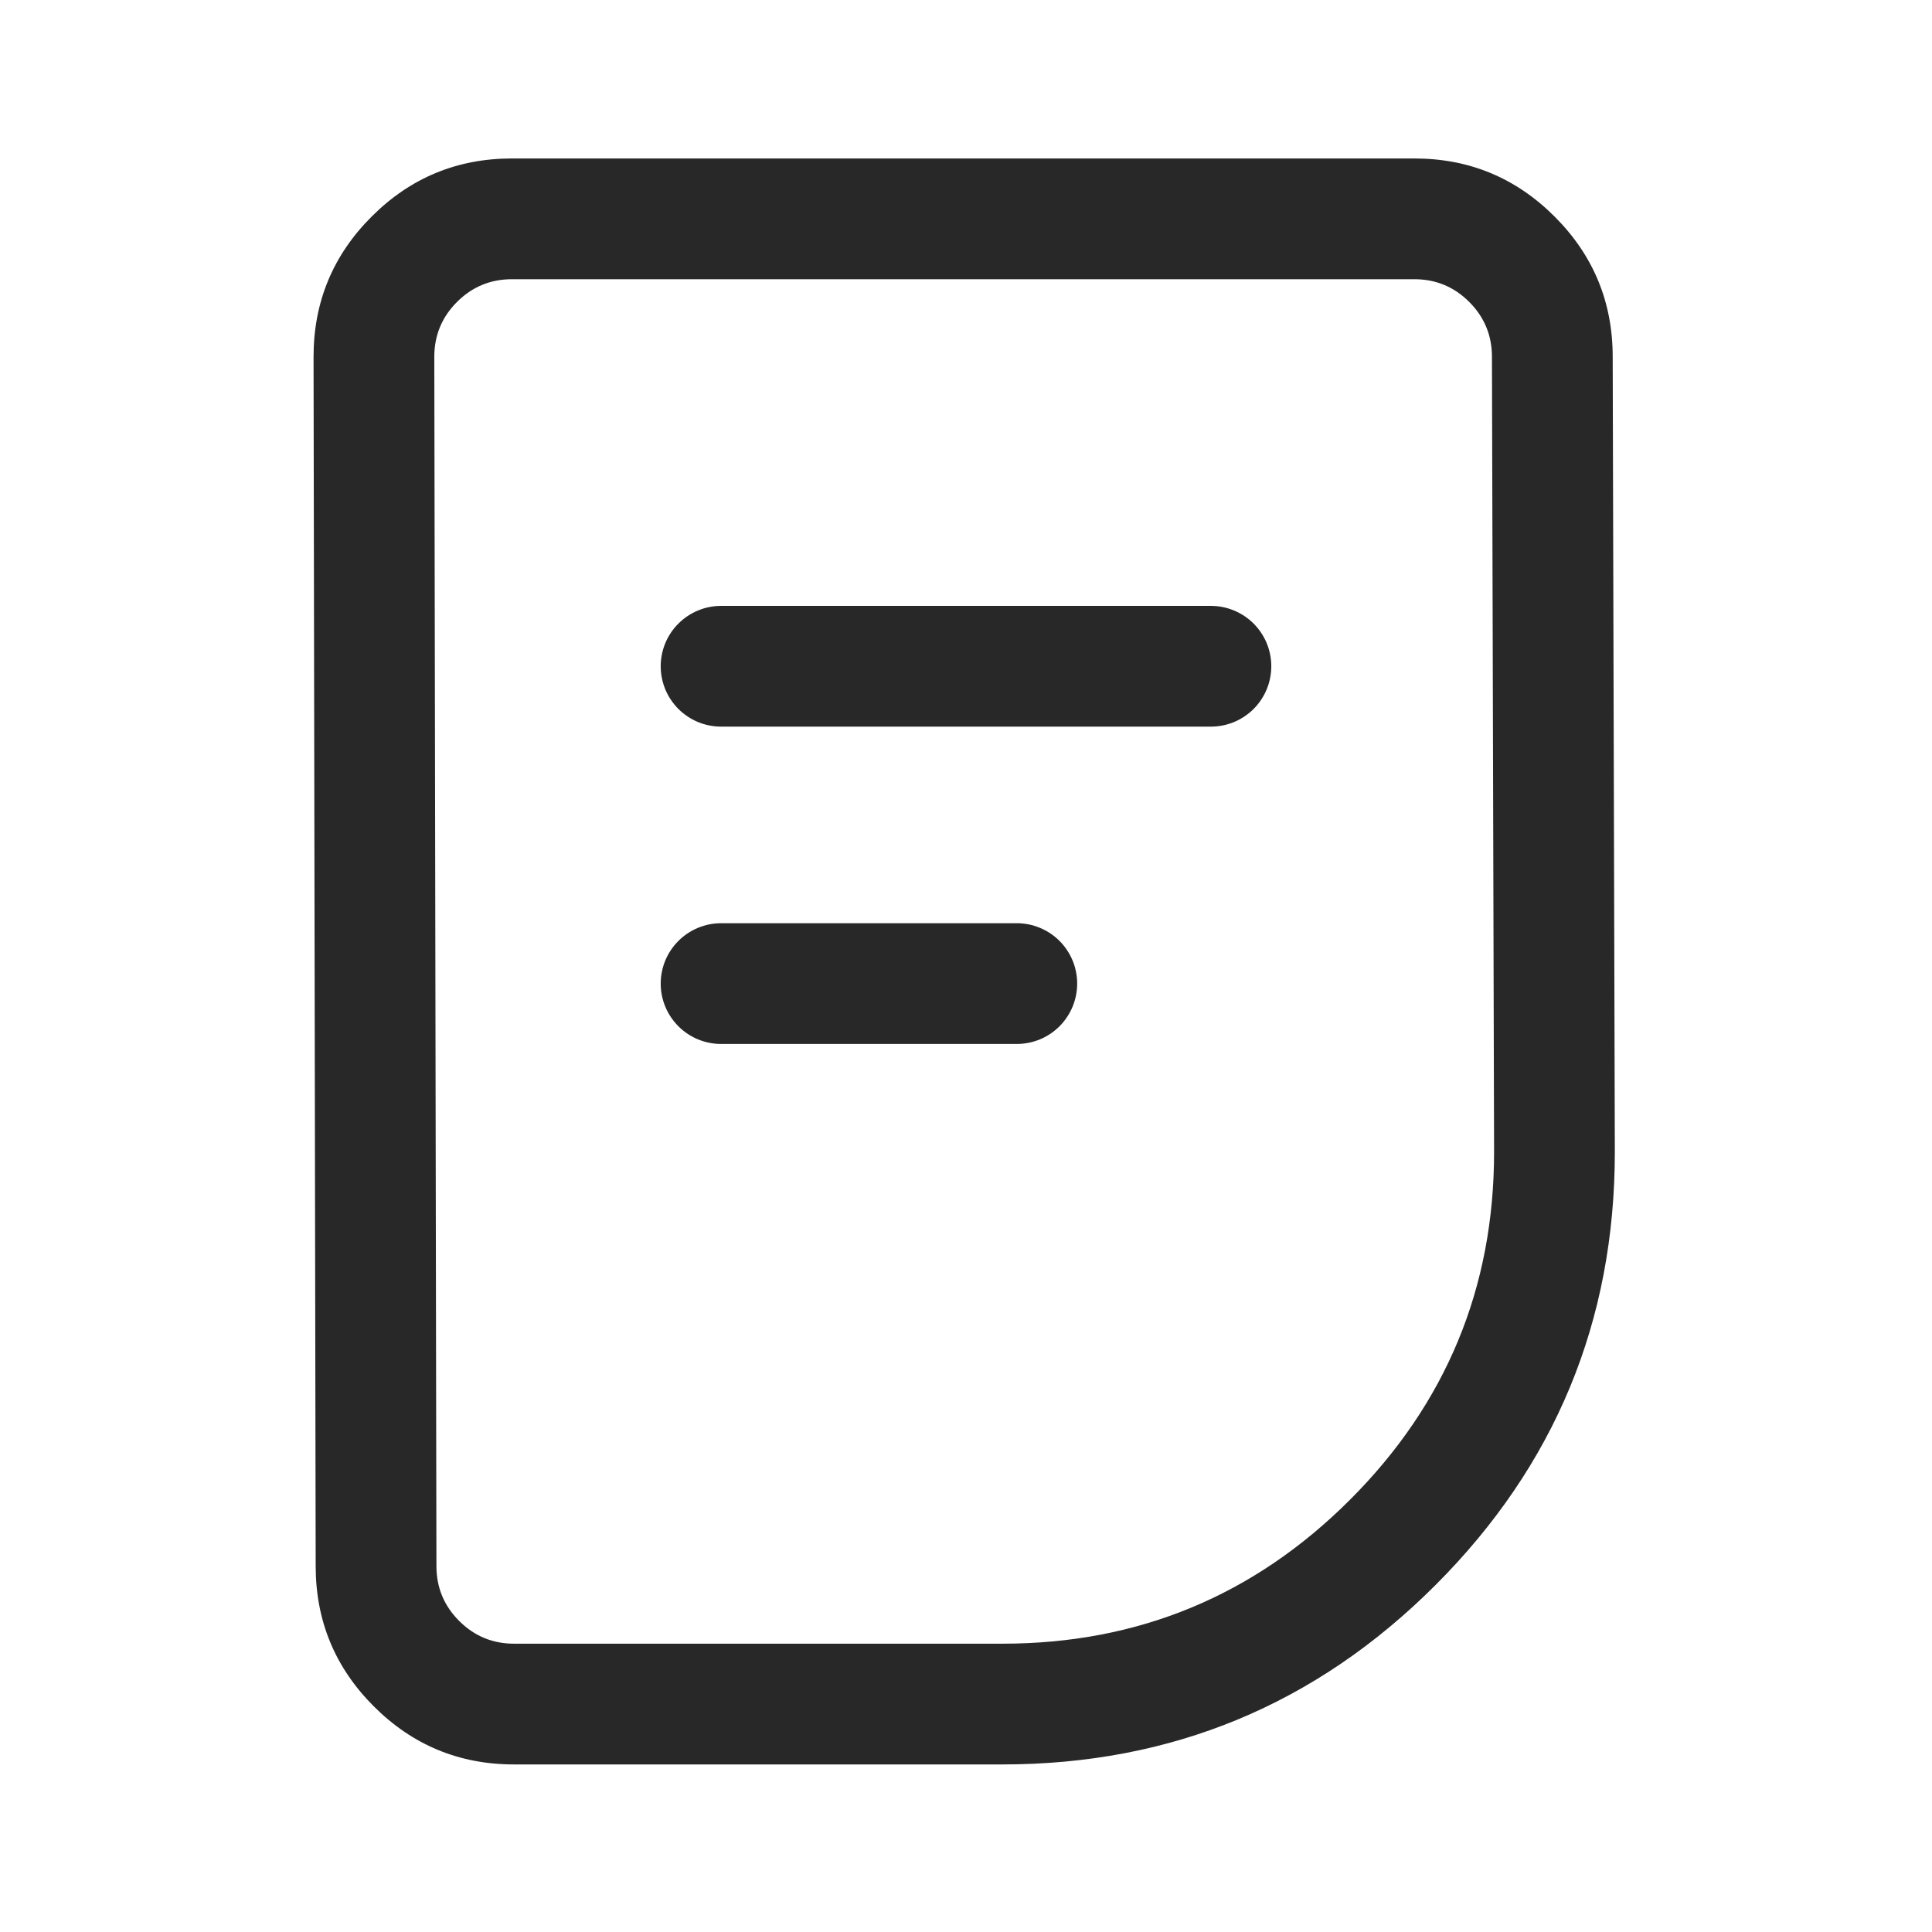
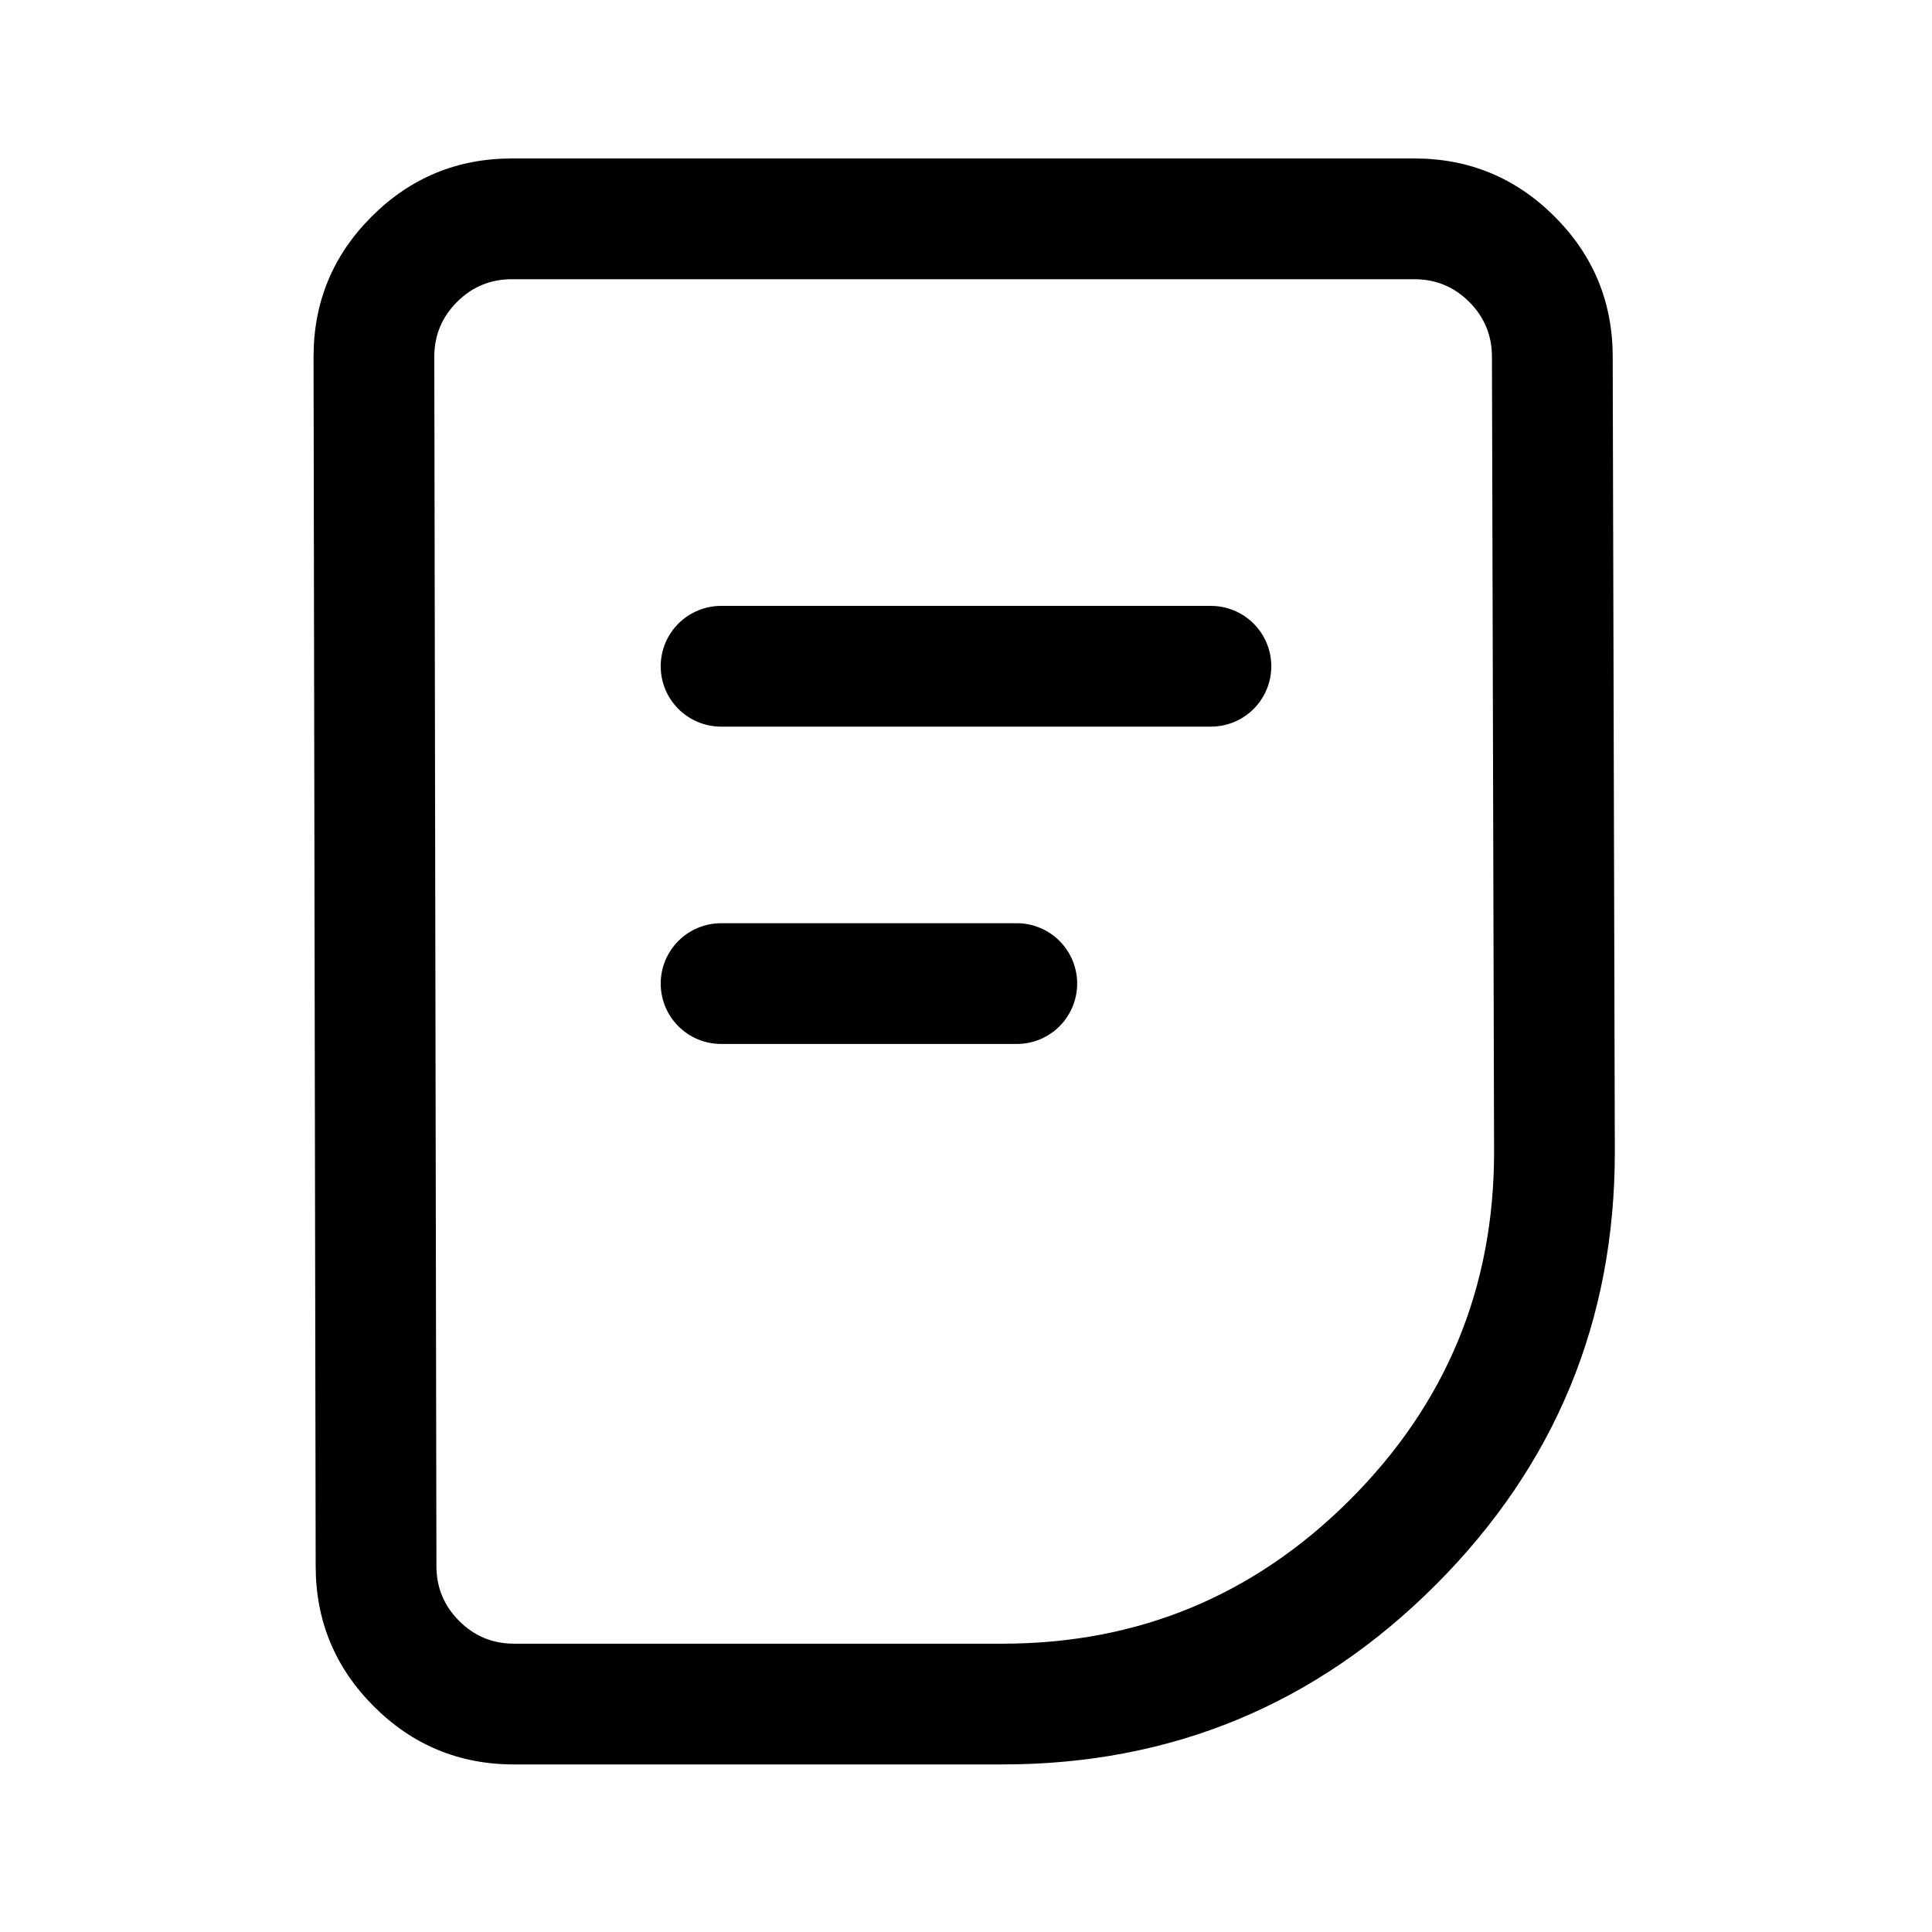
<svg xmlns="http://www.w3.org/2000/svg" width="48" height="48" viewBox="0 0 48 48" fill="none">
-   <path fill-rule="evenodd" clip-rule="evenodd" d="M9.234 5.38C8.271 6.342 7.79 7.504 7.79 8.865L7.843 38.908C7.843 40.269 8.324 41.431 9.286 42.393C10.249 43.356 11.41 43.837 12.771 43.837H24.905C29.107 43.837 32.693 42.351 35.664 39.381C38.634 36.41 40.12 32.824 40.12 28.622L40.067 8.865C40.067 7.504 39.586 6.342 38.623 5.38C37.661 4.418 36.499 3.937 35.139 3.937L12.719 3.937C11.358 3.937 10.196 4.418 9.234 5.38ZM10.843 38.908L10.79 8.865C10.79 8.333 10.978 7.878 11.355 7.501C11.732 7.125 12.186 6.937 12.719 6.937H35.139C35.671 6.937 36.126 7.125 36.502 7.501C36.879 7.878 37.067 8.333 37.067 8.865L37.12 28.622C37.12 31.995 35.927 34.874 33.542 37.259C31.157 39.644 28.278 40.837 24.905 40.837H12.771C12.239 40.837 11.784 40.648 11.408 40.272C11.031 39.895 10.843 39.441 10.843 38.908ZM17.915 18.053H30.085C30.184 18.053 30.281 18.043 30.378 18.024C30.474 18.005 30.568 17.976 30.659 17.939C30.75 17.901 30.836 17.855 30.918 17.8C31 17.745 31.076 17.683 31.146 17.614C31.215 17.544 31.277 17.468 31.332 17.386C31.387 17.305 31.433 17.218 31.471 17.127C31.508 17.036 31.537 16.942 31.556 16.846C31.575 16.749 31.585 16.652 31.585 16.553C31.585 16.455 31.575 16.357 31.556 16.261C31.537 16.164 31.508 16.07 31.471 15.979C31.433 15.888 31.387 15.802 31.332 15.72C31.277 15.638 31.215 15.562 31.146 15.493C31.076 15.423 31 15.361 30.918 15.306C30.836 15.252 30.75 15.205 30.659 15.168C30.568 15.13 30.474 15.101 30.378 15.082C30.281 15.063 30.184 15.053 30.085 15.053L17.915 15.053C17.816 15.053 17.719 15.063 17.622 15.082C17.526 15.101 17.432 15.13 17.341 15.168C17.25 15.205 17.164 15.252 17.082 15.306C17 15.361 16.924 15.423 16.855 15.493C16.785 15.562 16.723 15.638 16.668 15.72C16.613 15.802 16.567 15.888 16.529 15.979C16.492 16.07 16.463 16.164 16.444 16.261C16.425 16.357 16.415 16.455 16.415 16.553C16.415 16.652 16.425 16.749 16.444 16.846C16.463 16.942 16.492 17.036 16.529 17.127C16.567 17.218 16.613 17.305 16.668 17.386C16.723 17.468 16.785 17.544 16.855 17.614C16.924 17.683 17 17.745 17.082 17.8C17.164 17.855 17.25 17.901 17.341 17.939C17.432 17.976 17.526 18.005 17.622 18.024C17.719 18.043 17.816 18.053 17.915 18.053ZM17.915 25.937H25.263C25.361 25.937 25.459 25.927 25.555 25.908C25.652 25.889 25.745 25.86 25.837 25.823C25.927 25.785 26.014 25.739 26.096 25.684C26.178 25.629 26.253 25.567 26.323 25.498C26.393 25.428 26.455 25.352 26.509 25.27C26.564 25.188 26.61 25.102 26.648 25.011C26.686 24.92 26.714 24.826 26.733 24.73C26.753 24.633 26.762 24.536 26.762 24.437C26.762 24.339 26.753 24.241 26.733 24.145C26.714 24.048 26.686 23.954 26.648 23.863C26.61 23.772 26.564 23.686 26.509 23.604C26.455 23.522 26.393 23.446 26.323 23.377C26.253 23.307 26.178 23.245 26.096 23.19C26.014 23.136 25.927 23.089 25.837 23.052C25.745 23.014 25.652 22.985 25.555 22.966C25.459 22.947 25.361 22.937 25.263 22.937L17.915 22.937C17.816 22.937 17.719 22.947 17.622 22.966C17.526 22.985 17.432 23.014 17.341 23.052C17.25 23.089 17.164 23.136 17.082 23.19C17 23.245 16.924 23.307 16.855 23.377C16.785 23.446 16.723 23.522 16.668 23.604C16.613 23.686 16.567 23.772 16.529 23.863C16.492 23.954 16.463 24.048 16.444 24.145C16.425 24.241 16.415 24.339 16.415 24.437C16.415 24.536 16.425 24.633 16.444 24.73C16.463 24.826 16.492 24.92 16.529 25.011C16.567 25.102 16.613 25.188 16.668 25.27C16.723 25.352 16.785 25.428 16.855 25.498C16.924 25.567 17 25.629 17.082 25.684C17.164 25.739 17.25 25.785 17.341 25.823C17.432 25.86 17.526 25.889 17.622 25.908C17.719 25.927 17.816 25.937 17.915 25.937Z" fill="black" fill-opacity="0.84" />
+   <path fill-rule="evenodd" clip-rule="evenodd" d="M9.234 5.38C8.271 6.342 7.79 7.504 7.79 8.865L7.843 38.908C7.843 40.269 8.324 41.431 9.286 42.393C10.249 43.356 11.41 43.837 12.771 43.837H24.905C29.107 43.837 32.693 42.351 35.664 39.381C38.634 36.41 40.12 32.824 40.12 28.622L40.067 8.865C40.067 7.504 39.586 6.342 38.623 5.38C37.661 4.418 36.499 3.937 35.139 3.937L12.719 3.937C11.358 3.937 10.196 4.418 9.234 5.38ZM10.843 38.908L10.79 8.865C10.79 8.333 10.978 7.878 11.355 7.501C11.732 7.125 12.186 6.937 12.719 6.937H35.139C35.671 6.937 36.126 7.125 36.502 7.501C36.879 7.878 37.067 8.333 37.067 8.865L37.12 28.622C37.12 31.995 35.927 34.874 33.542 37.259C31.157 39.644 28.278 40.837 24.905 40.837H12.771C12.239 40.837 11.784 40.648 11.408 40.272C11.031 39.895 10.843 39.441 10.843 38.908ZM17.915 18.053H30.085C30.184 18.053 30.281 18.043 30.378 18.024C30.474 18.005 30.568 17.976 30.659 17.939C30.75 17.901 30.836 17.855 30.918 17.8C31 17.745 31.076 17.683 31.146 17.614C31.215 17.544 31.277 17.468 31.332 17.386C31.387 17.305 31.433 17.218 31.471 17.127C31.508 17.036 31.537 16.942 31.556 16.846C31.575 16.749 31.585 16.652 31.585 16.553C31.585 16.455 31.575 16.357 31.556 16.261C31.537 16.164 31.508 16.07 31.471 15.979C31.433 15.888 31.387 15.802 31.332 15.72C31.277 15.638 31.215 15.562 31.146 15.493C31.076 15.423 31 15.361 30.918 15.306C30.836 15.252 30.75 15.205 30.659 15.168C30.568 15.13 30.474 15.101 30.378 15.082C30.281 15.063 30.184 15.053 30.085 15.053L17.915 15.053C17.816 15.053 17.719 15.063 17.622 15.082C17.526 15.101 17.432 15.13 17.341 15.168C17.25 15.205 17.164 15.252 17.082 15.306C17 15.361 16.924 15.423 16.855 15.493C16.785 15.562 16.723 15.638 16.668 15.72C16.613 15.802 16.567 15.888 16.529 15.979C16.492 16.07 16.463 16.164 16.444 16.261C16.425 16.357 16.415 16.455 16.415 16.553C16.415 16.652 16.425 16.749 16.444 16.846C16.463 16.942 16.492 17.036 16.529 17.127C16.567 17.218 16.613 17.305 16.668 17.386C16.723 17.468 16.785 17.544 16.855 17.614C16.924 17.683 17 17.745 17.082 17.8C17.164 17.855 17.25 17.901 17.341 17.939C17.432 17.976 17.526 18.005 17.622 18.024C17.719 18.043 17.816 18.053 17.915 18.053ZM17.915 25.937H25.263C25.361 25.937 25.459 25.927 25.555 25.908C25.652 25.889 25.745 25.86 25.837 25.823C25.927 25.785 26.014 25.739 26.096 25.684C26.178 25.629 26.253 25.567 26.323 25.498C26.393 25.428 26.455 25.352 26.509 25.27C26.564 25.188 26.61 25.102 26.648 25.011C26.686 24.92 26.714 24.826 26.733 24.73C26.753 24.633 26.762 24.536 26.762 24.437C26.762 24.339 26.753 24.241 26.733 24.145C26.714 24.048 26.686 23.954 26.648 23.863C26.61 23.772 26.564 23.686 26.509 23.604C26.455 23.522 26.393 23.446 26.323 23.377C26.253 23.307 26.178 23.245 26.096 23.19C26.014 23.136 25.927 23.089 25.837 23.052C25.745 23.014 25.652 22.985 25.555 22.966C25.459 22.947 25.361 22.937 25.263 22.937L17.915 22.937C17.816 22.937 17.719 22.947 17.622 22.966C17.526 22.985 17.432 23.014 17.341 23.052C17.25 23.089 17.164 23.136 17.082 23.19C17 23.245 16.924 23.307 16.855 23.377C16.785 23.446 16.723 23.522 16.668 23.604C16.613 23.686 16.567 23.772 16.529 23.863C16.492 23.954 16.463 24.048 16.444 24.145C16.425 24.241 16.415 24.339 16.415 24.437C16.415 24.536 16.425 24.633 16.444 24.73C16.463 24.826 16.492 24.92 16.529 25.011C16.567 25.102 16.613 25.188 16.668 25.27C16.723 25.352 16.785 25.428 16.855 25.498C16.924 25.567 17 25.629 17.082 25.684C17.164 25.739 17.25 25.785 17.341 25.823C17.432 25.86 17.526 25.889 17.622 25.908C17.719 25.927 17.816 25.937 17.915 25.937Z" fill="black" />
</svg>
